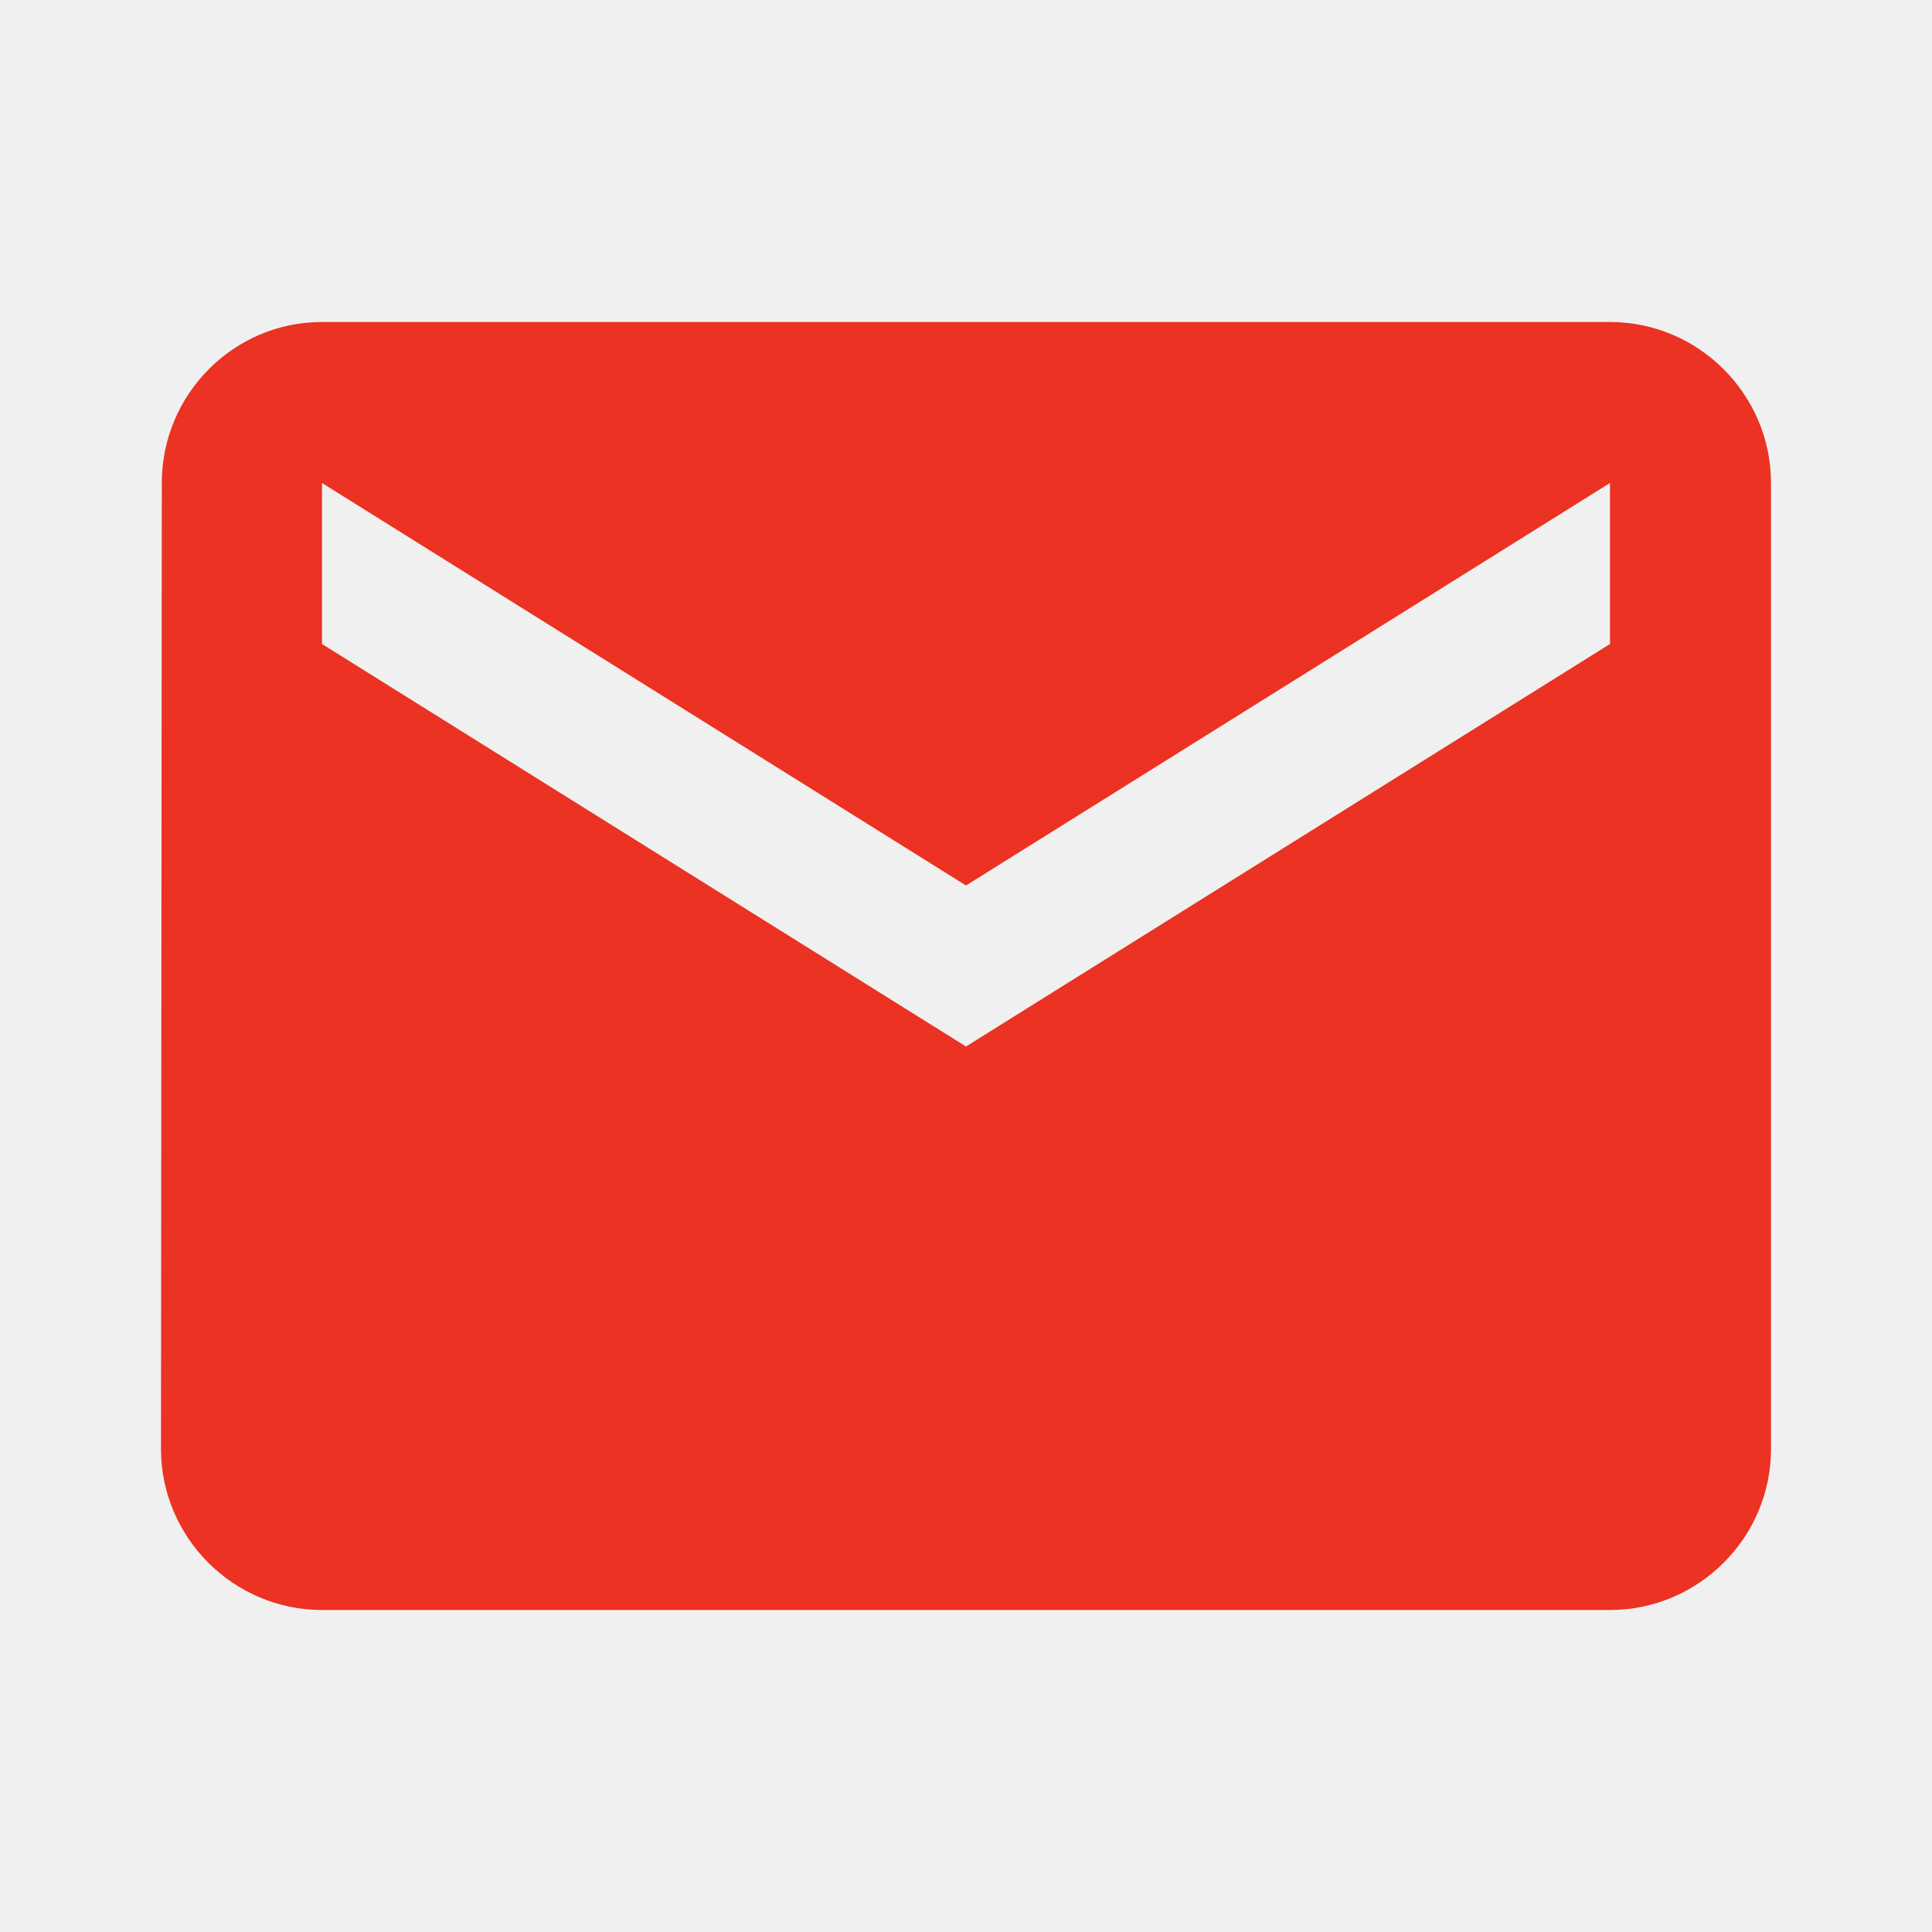
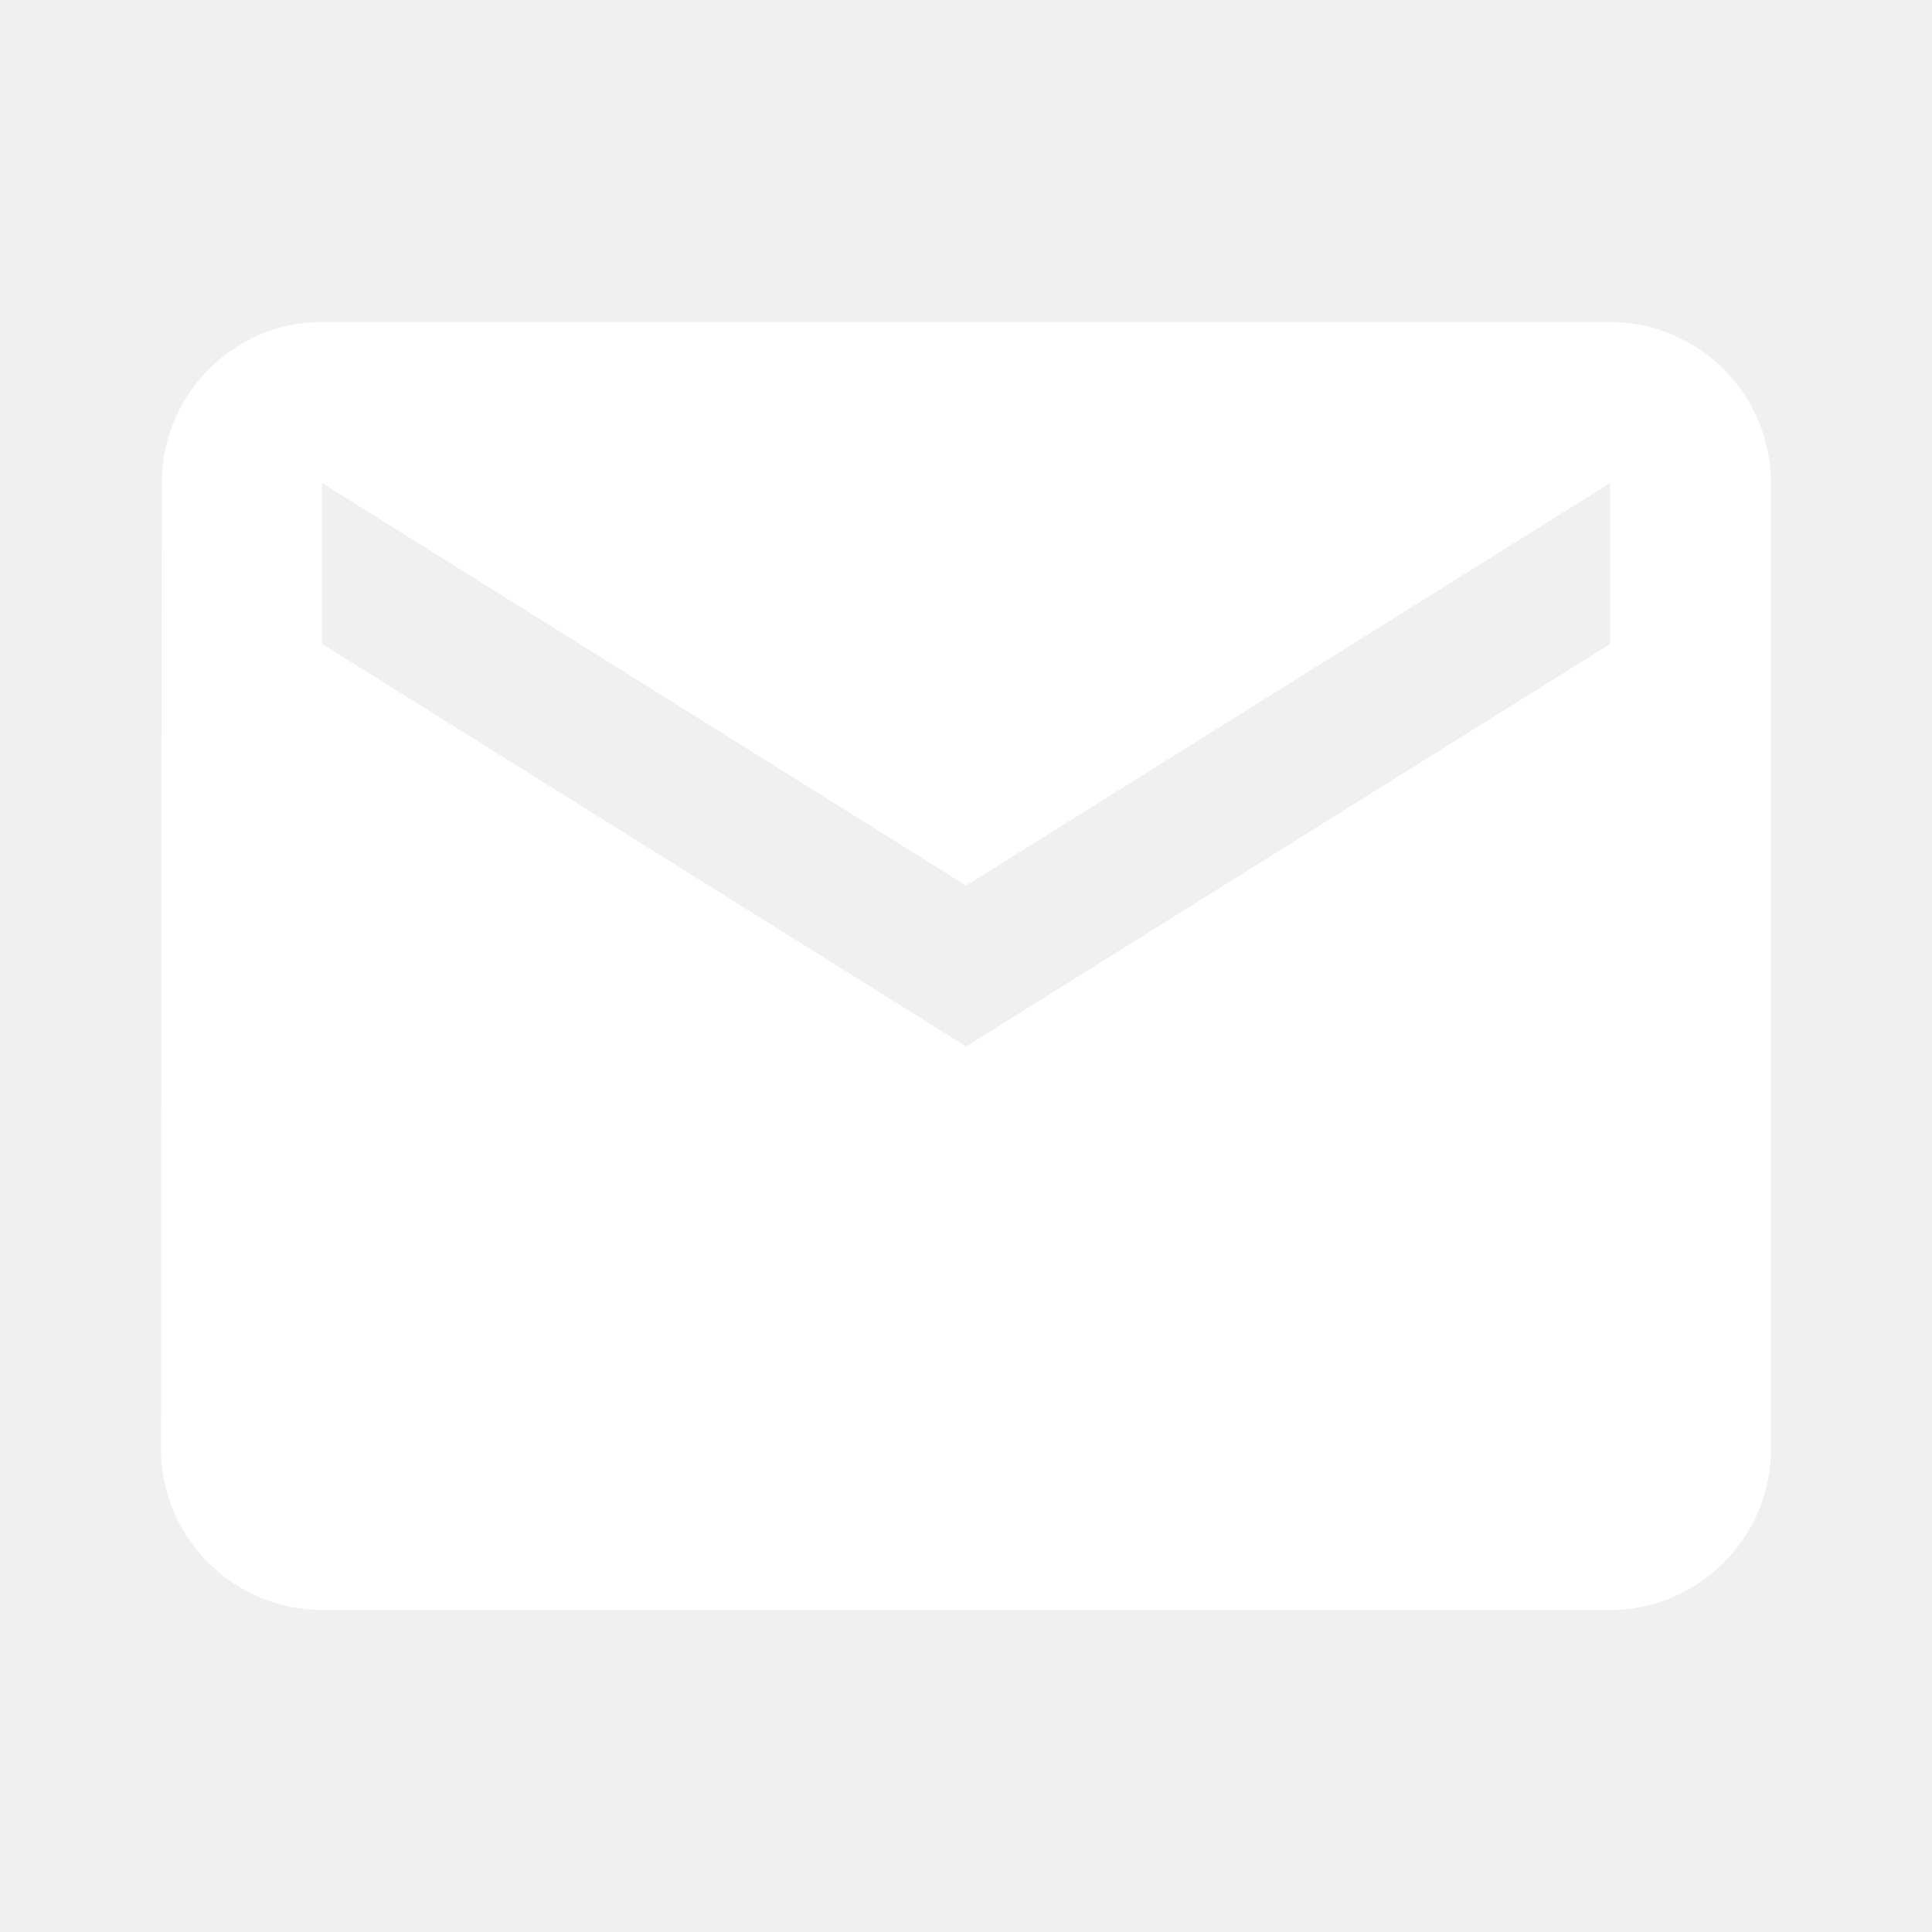
<svg xmlns="http://www.w3.org/2000/svg" width="24" height="24" viewBox="0 0 24 24" fill="none">
  <g clip-path="url(#clip0_0_26)">
-     <path d="M20 4H4C2.9 4 2.01 4.9 2.01 6L2 18C2 19.1 2.9 20 4 20H20C21.1 20 22 19.1 22 18V6C22 4.9 21.1 4 20 4ZM20 8L12 13L4 8V6L12 11L20 6V8Z" fill="#EB3223" />
+     <path d="M20 4H4C2.9 4 2.01 4.9 2.01 6L2 18C2 19.1 2.9 20 4 20H20C21.1 20 22 19.1 22 18V6C22 4.9 21.1 4 20 4ZM20 8L12 13L4 8V6L12 11L20 6V8Z" fill="white" />
  </g>
  <defs>
    <clipPath id="clip0_0_26">
      <rect width="24" height="24" fill="white" />
    </clipPath>
  </defs>
</svg>
